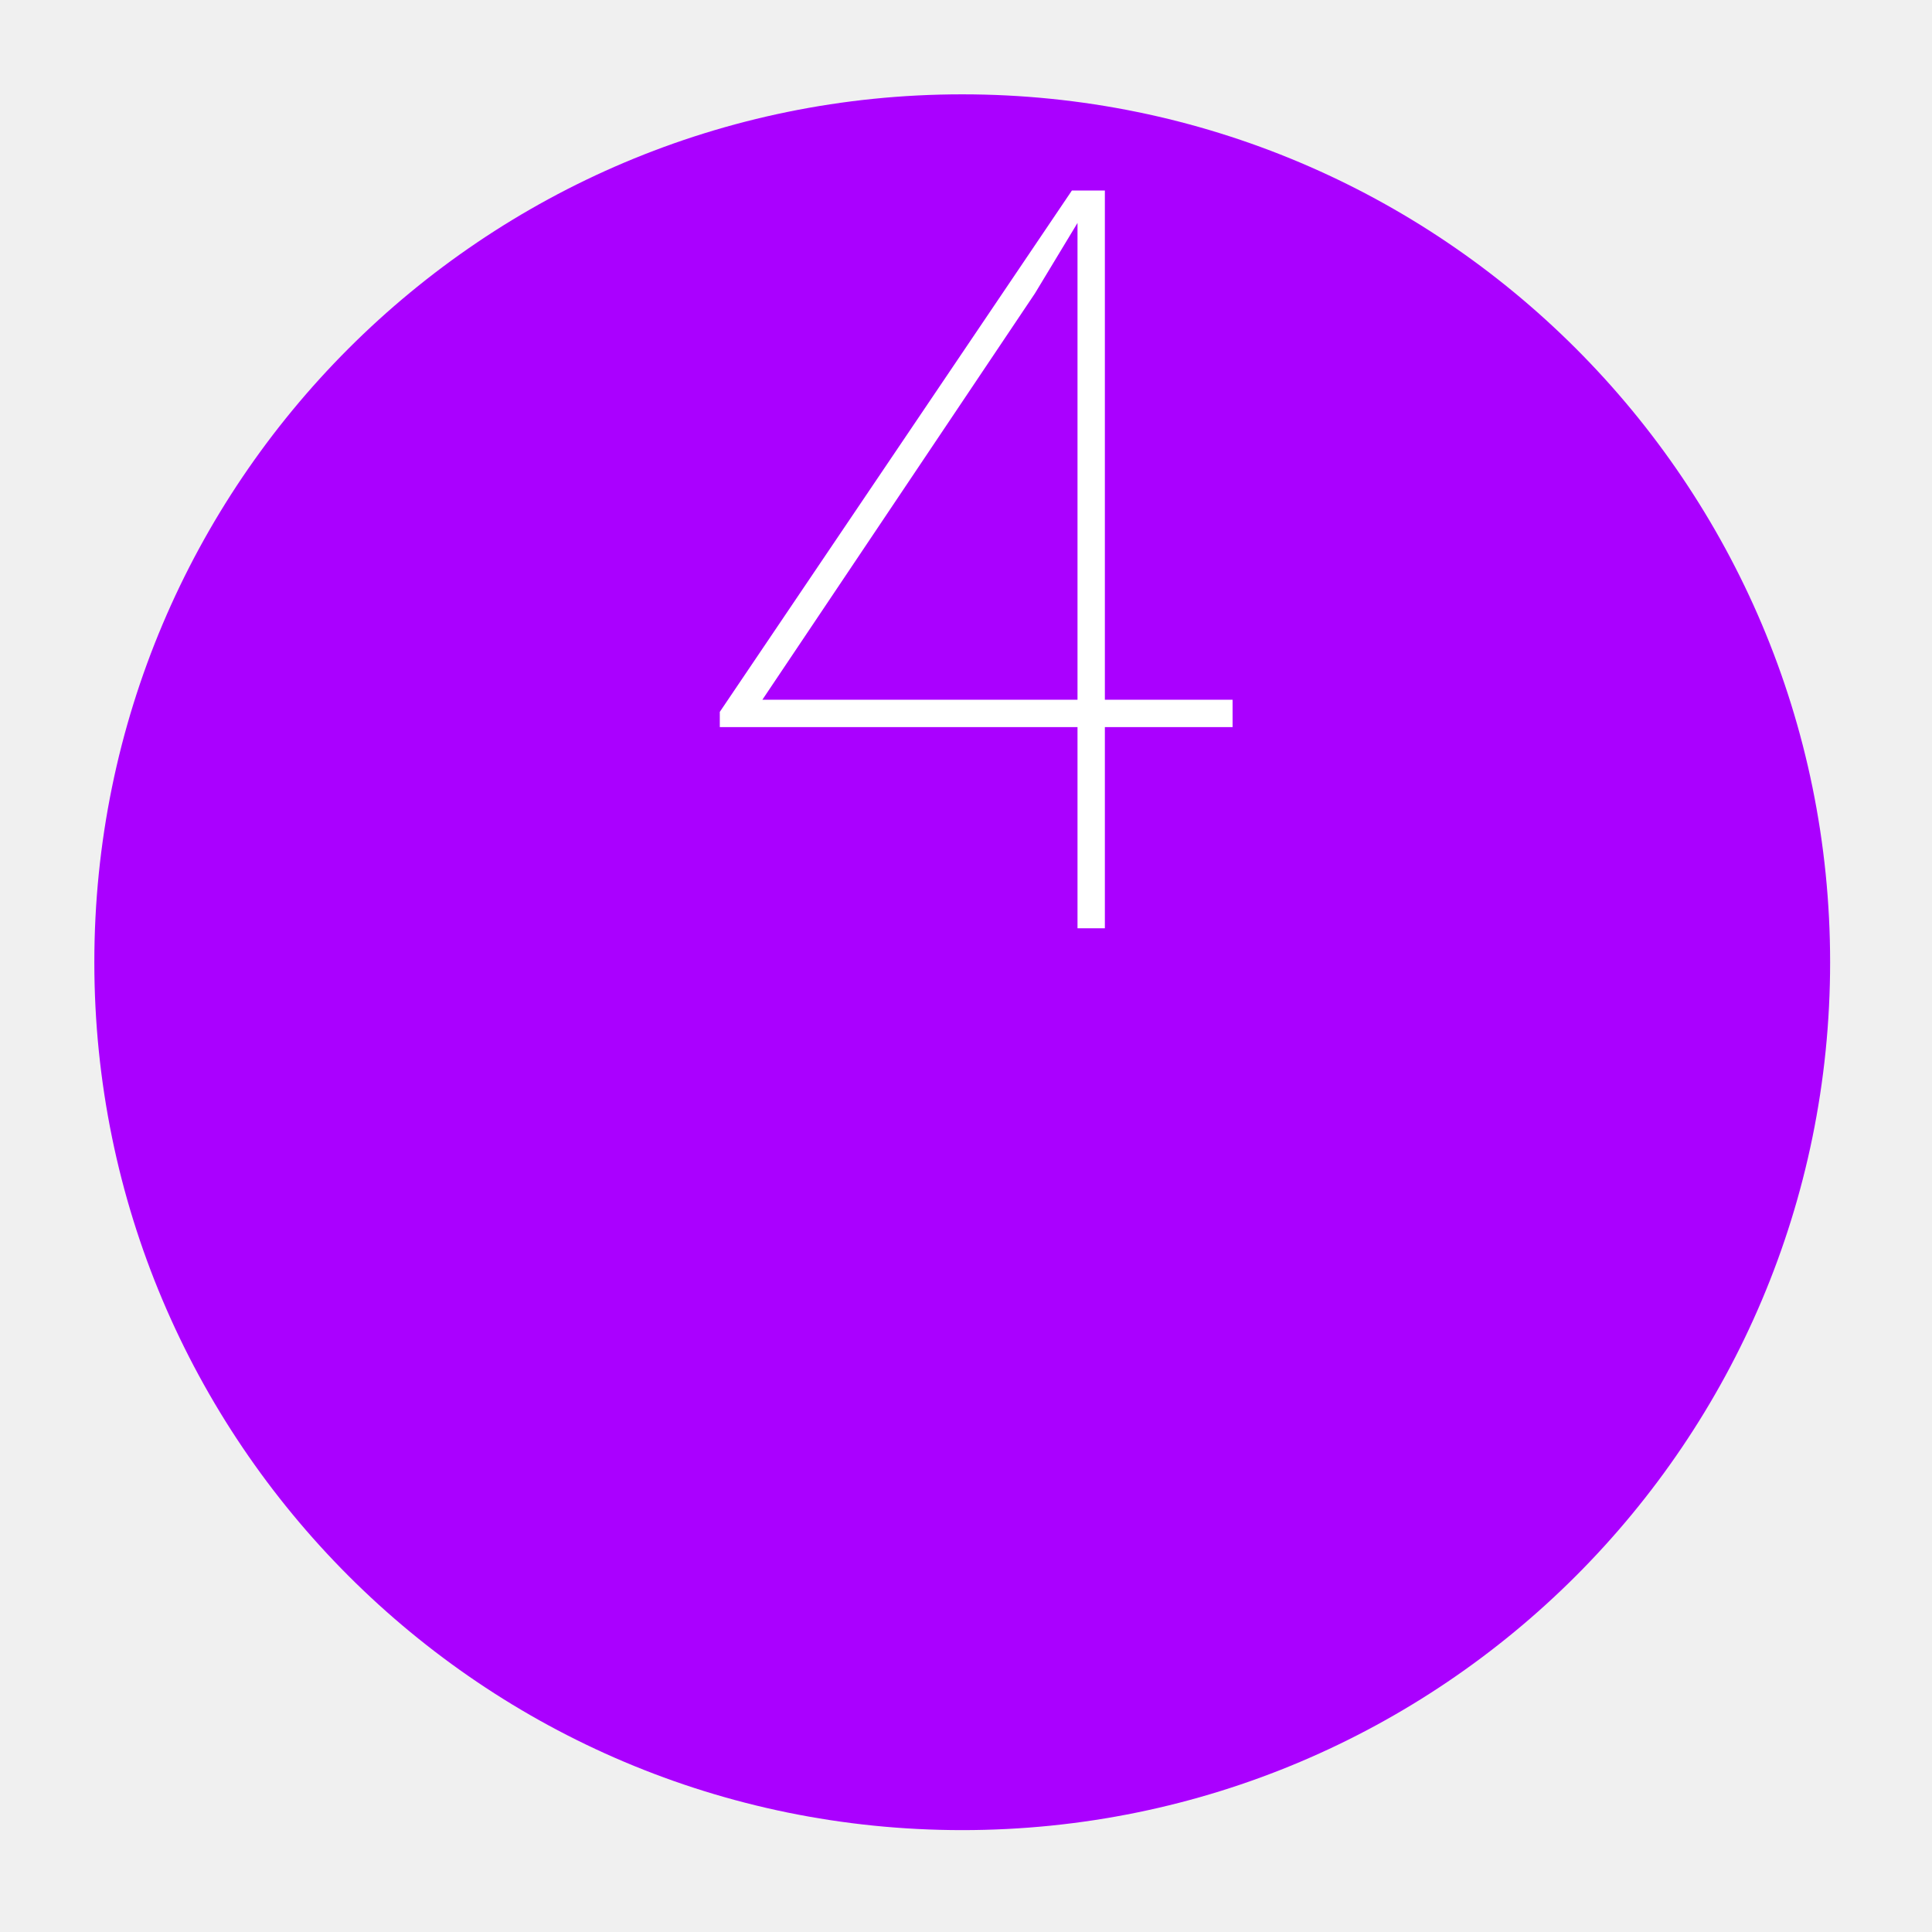
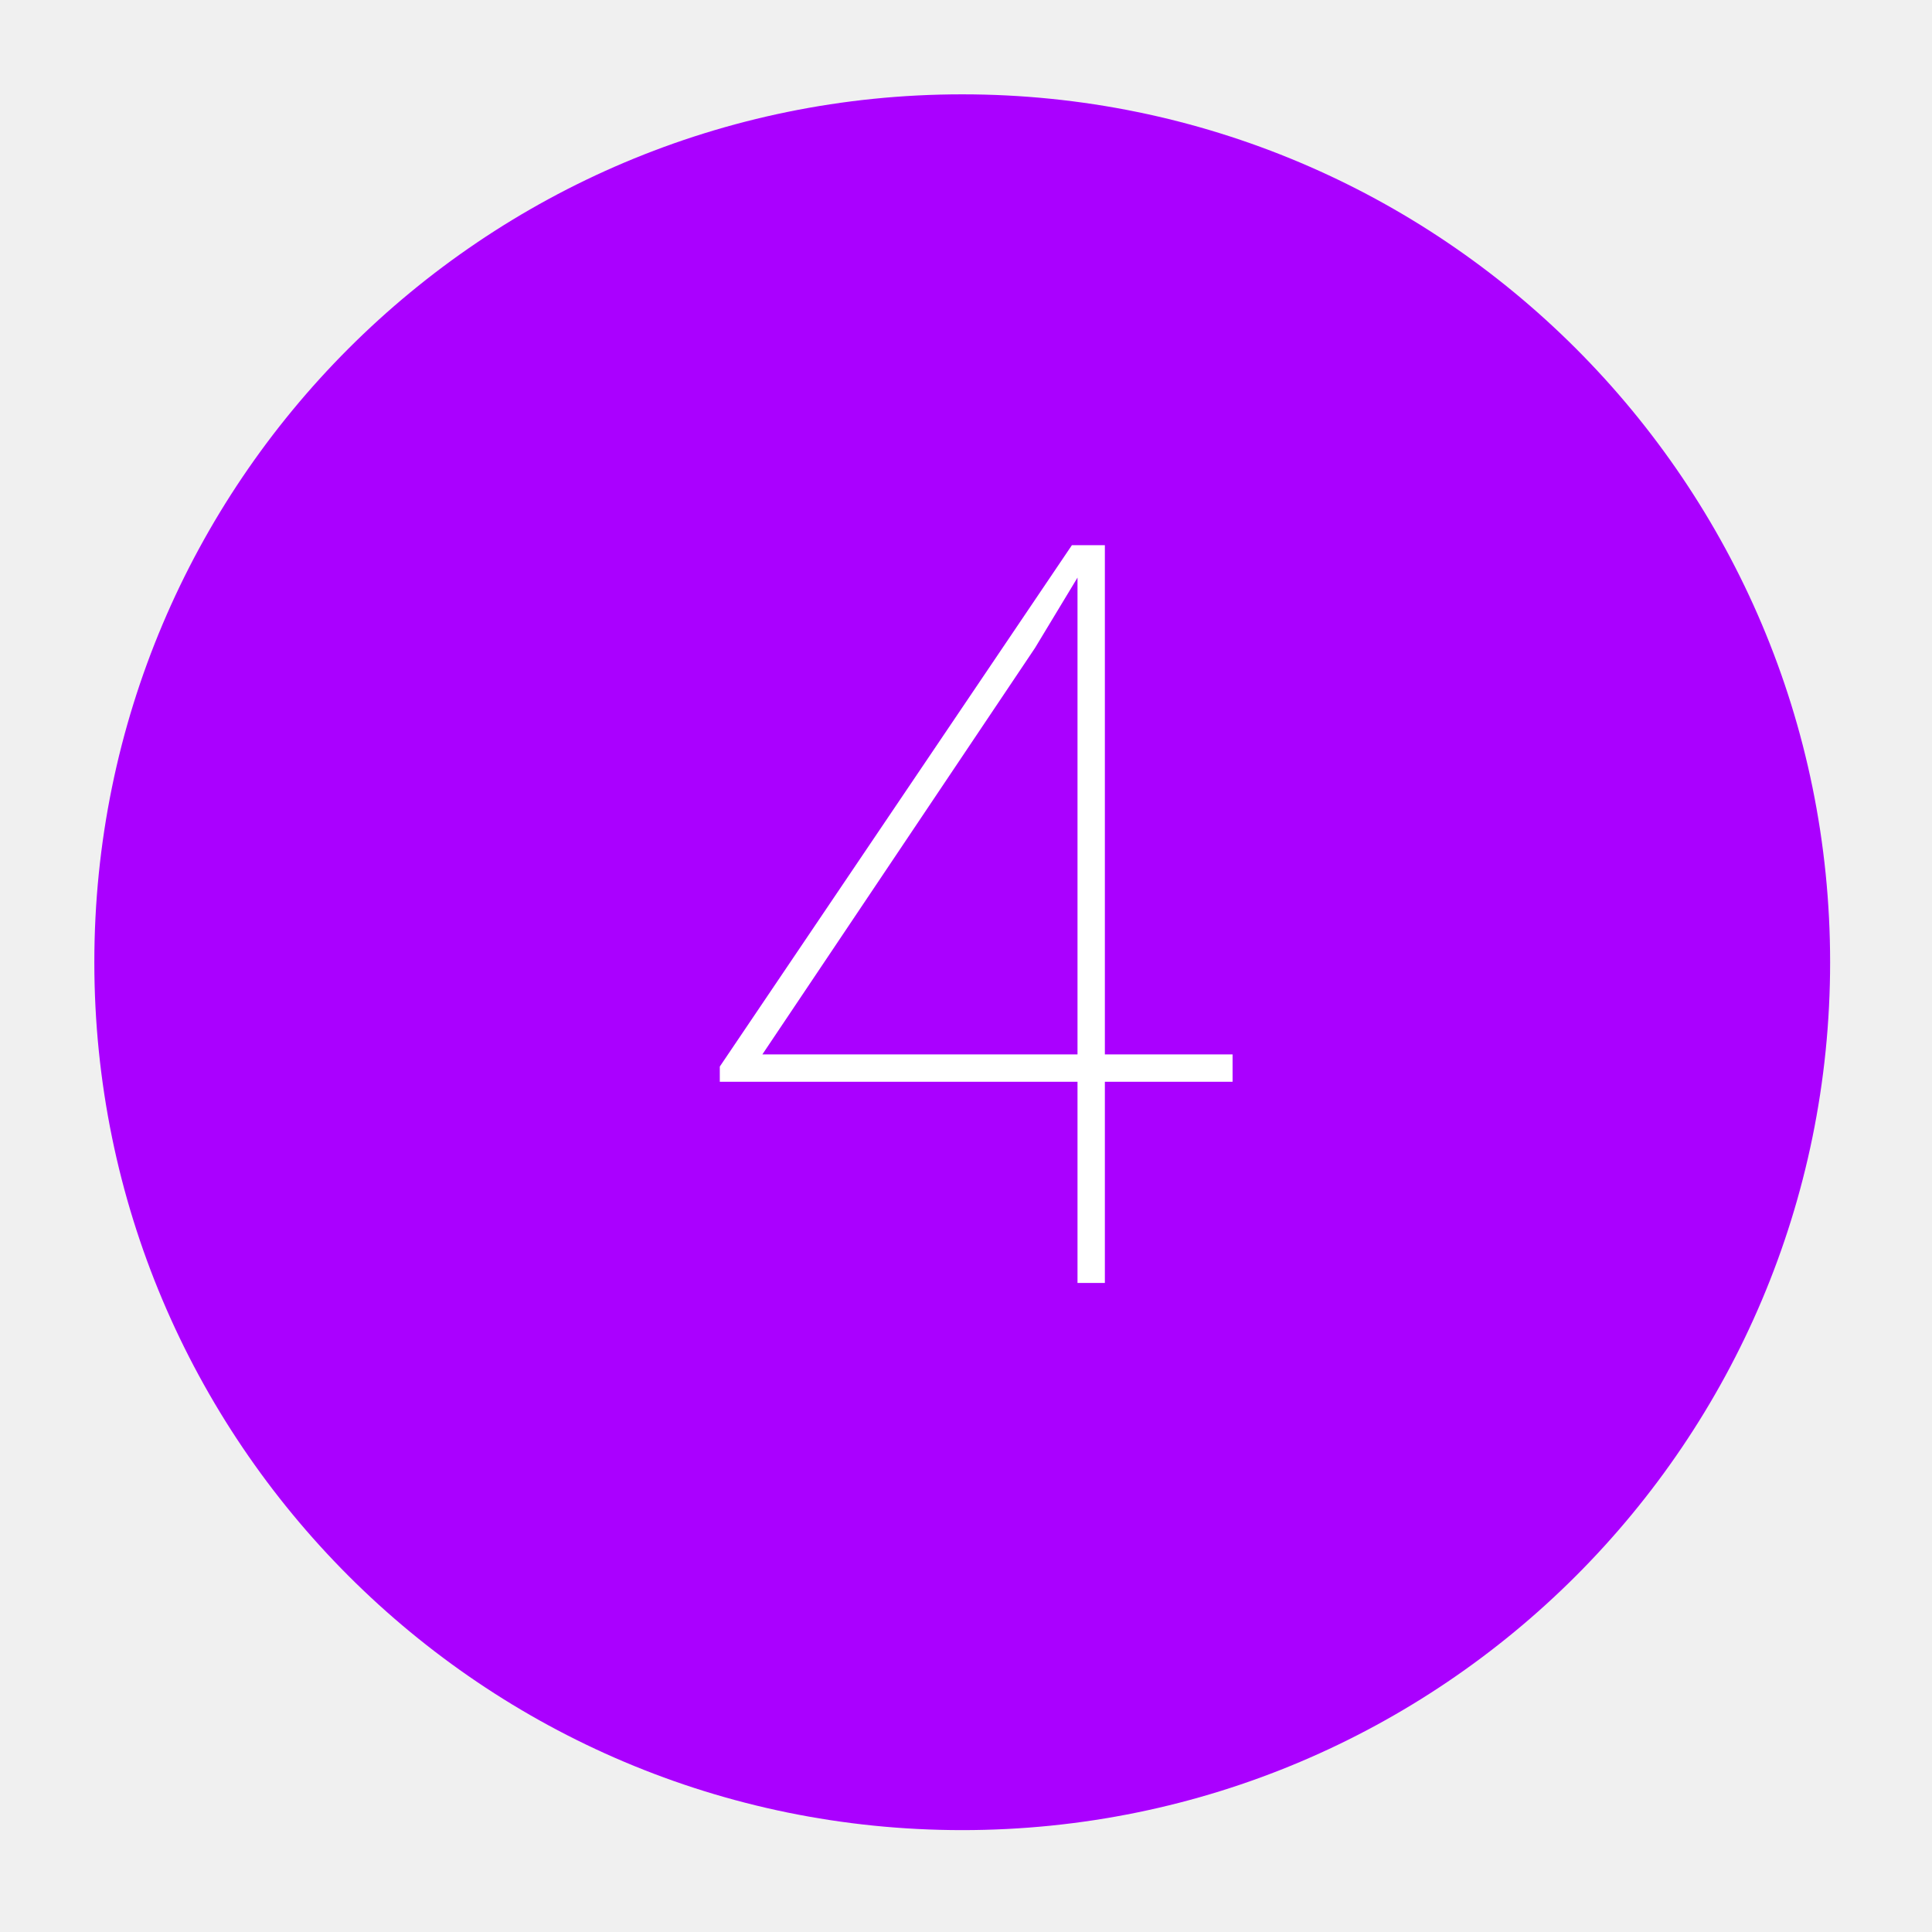
<svg xmlns="http://www.w3.org/2000/svg" width="532" height="532" viewBox="0 0 512 512">
  <circle cx="255" cy="255" r="230" fill="#aa00ff" />
-   <text x="255" y="246" alignment-baseline="central" text-anchor="middle" fill="#fff" font-size="275" font-weight="100" font-family="Roboto">4</text>
+   <text x="255" y="246" dominant-baseline="central" text-anchor="middle" fill="#fff" font-size="275" font-weight="100" font-family="Roboto">4</text>
</svg>
